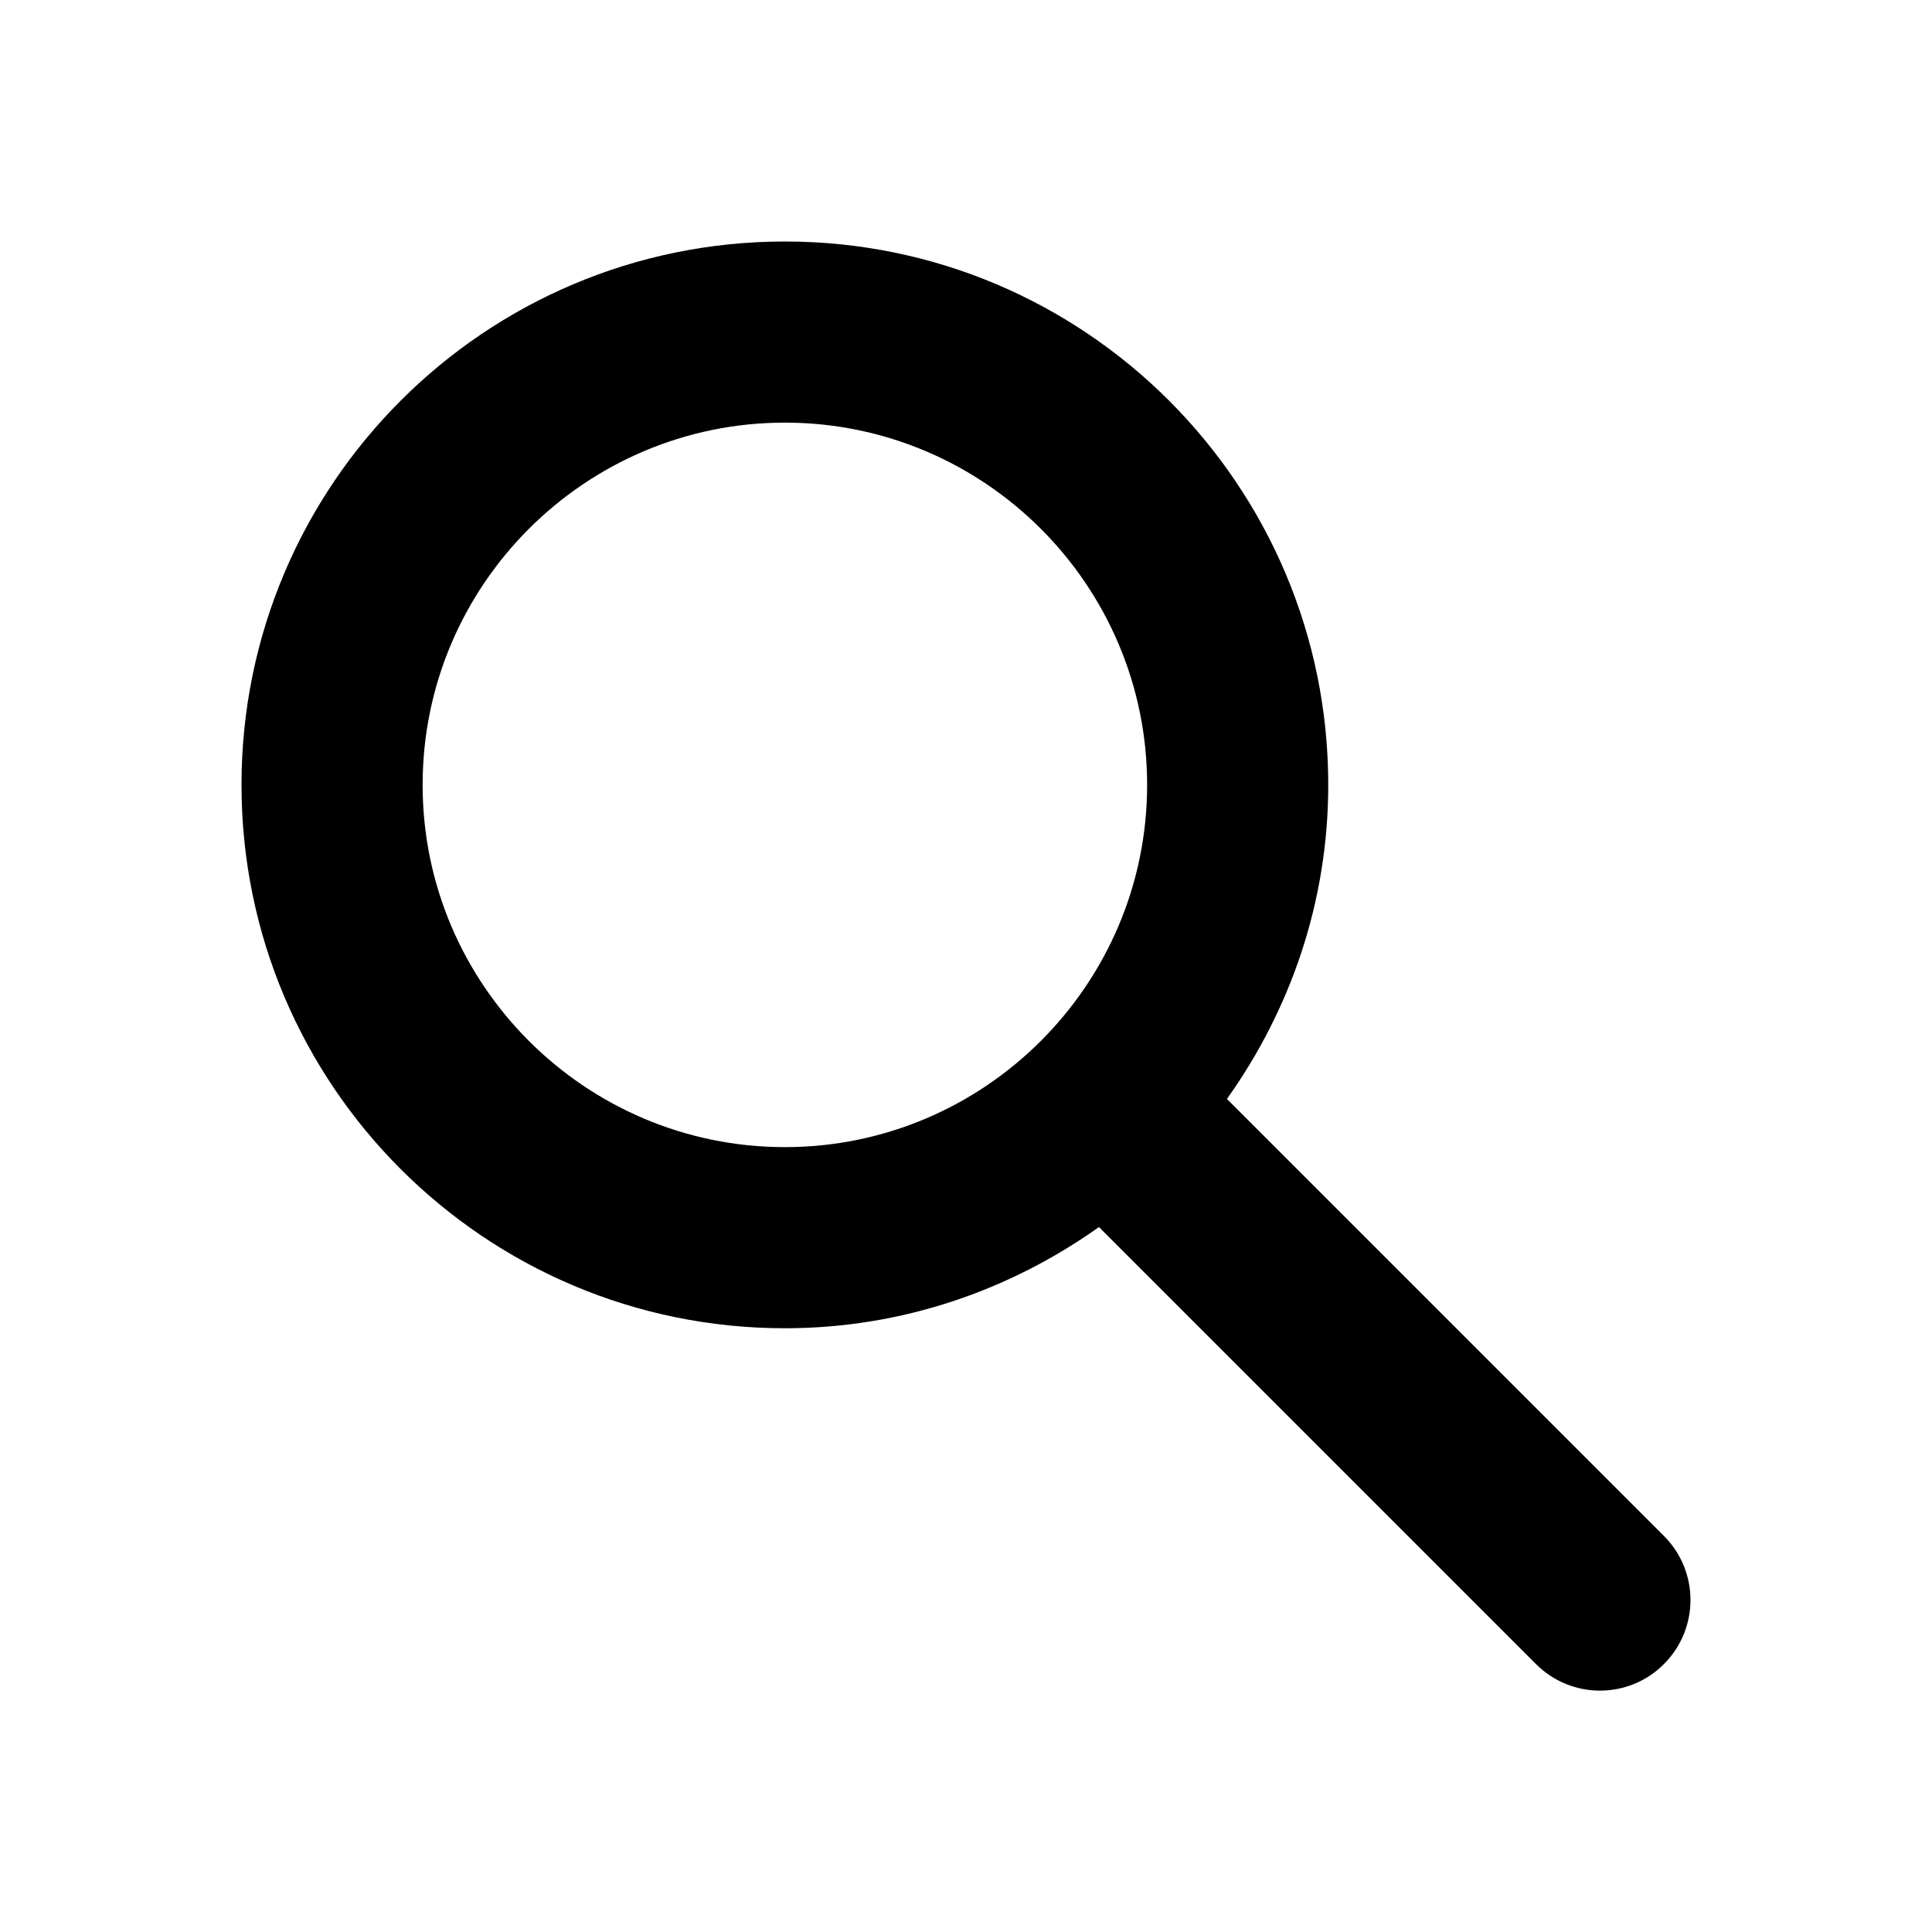
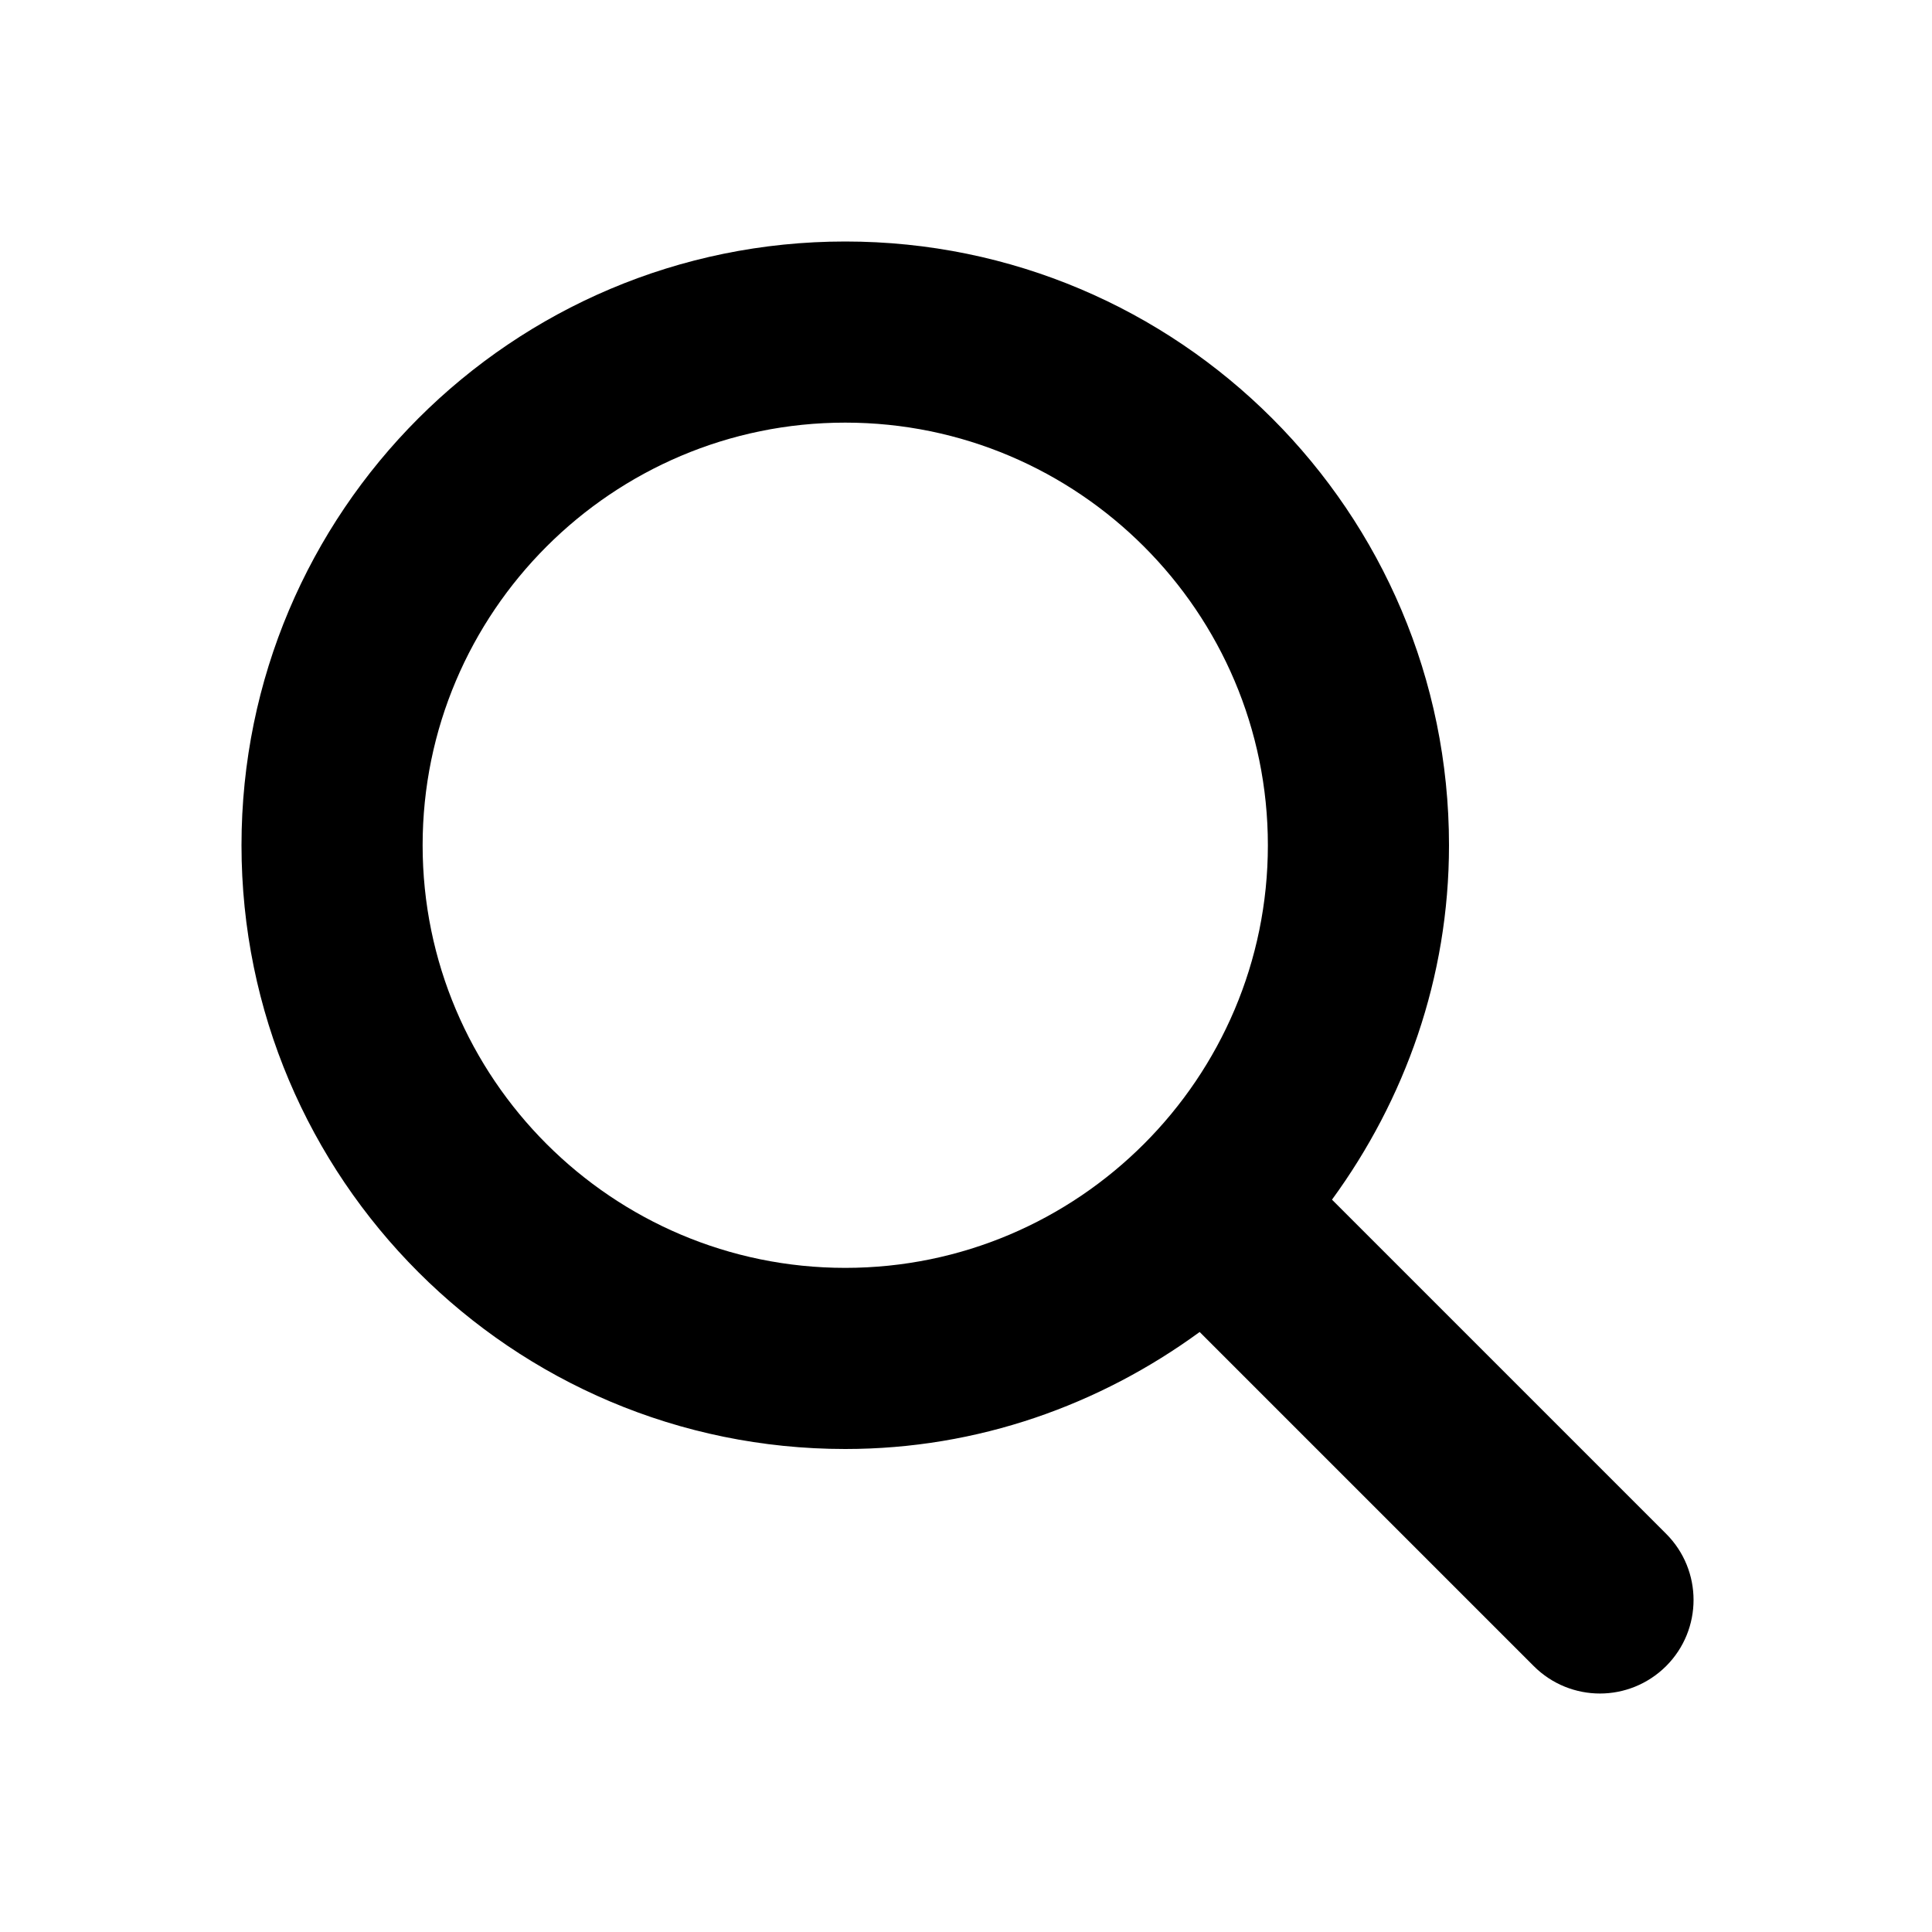
<svg xmlns="http://www.w3.org/2000/svg" viewBox="0 0 16 16">
-   <path d="M13.78,12.72l-3.619-3.619c.524-.736,.839-1.629,.839-2.601,0-2.485-2.015-4.5-4.5-4.5S2,4.015,2,6.5s2.015,4.5,4.5,4.5c.971,0,1.865-.315,2.601-.838l3.619,3.619c.146,.146,.338,.22,.53,.22s.384-.073,.53-.22c.293-.293,.293-.768,0-1.061ZM3.5,6.5c0-1.654,1.346-3,3-3s3,1.346,3,3-1.346,3-3,3-3-1.346-3-3Z" />
+   <path d="M13.798,12.702l-2.767-2.767c.603-.826,.969-1.835,.969-2.935,0-2.761-2.239-5-5-5S2,4.239,2,7s2.239,5,5,5c1.101,0,2.109-.366,2.935-.969l2.767,2.767c.151,.151,.35,.227,.548,.227s.396-.076,.548-.227c.303-.303,.303-.793,0-1.096ZM3.5,7c0-1.93,1.57-3.5,3.5-3.5s3.5,1.57,3.5,3.5-1.57,3.5-3.5,3.5-3.5-1.57-3.5-3.5Z" />
</svg>
